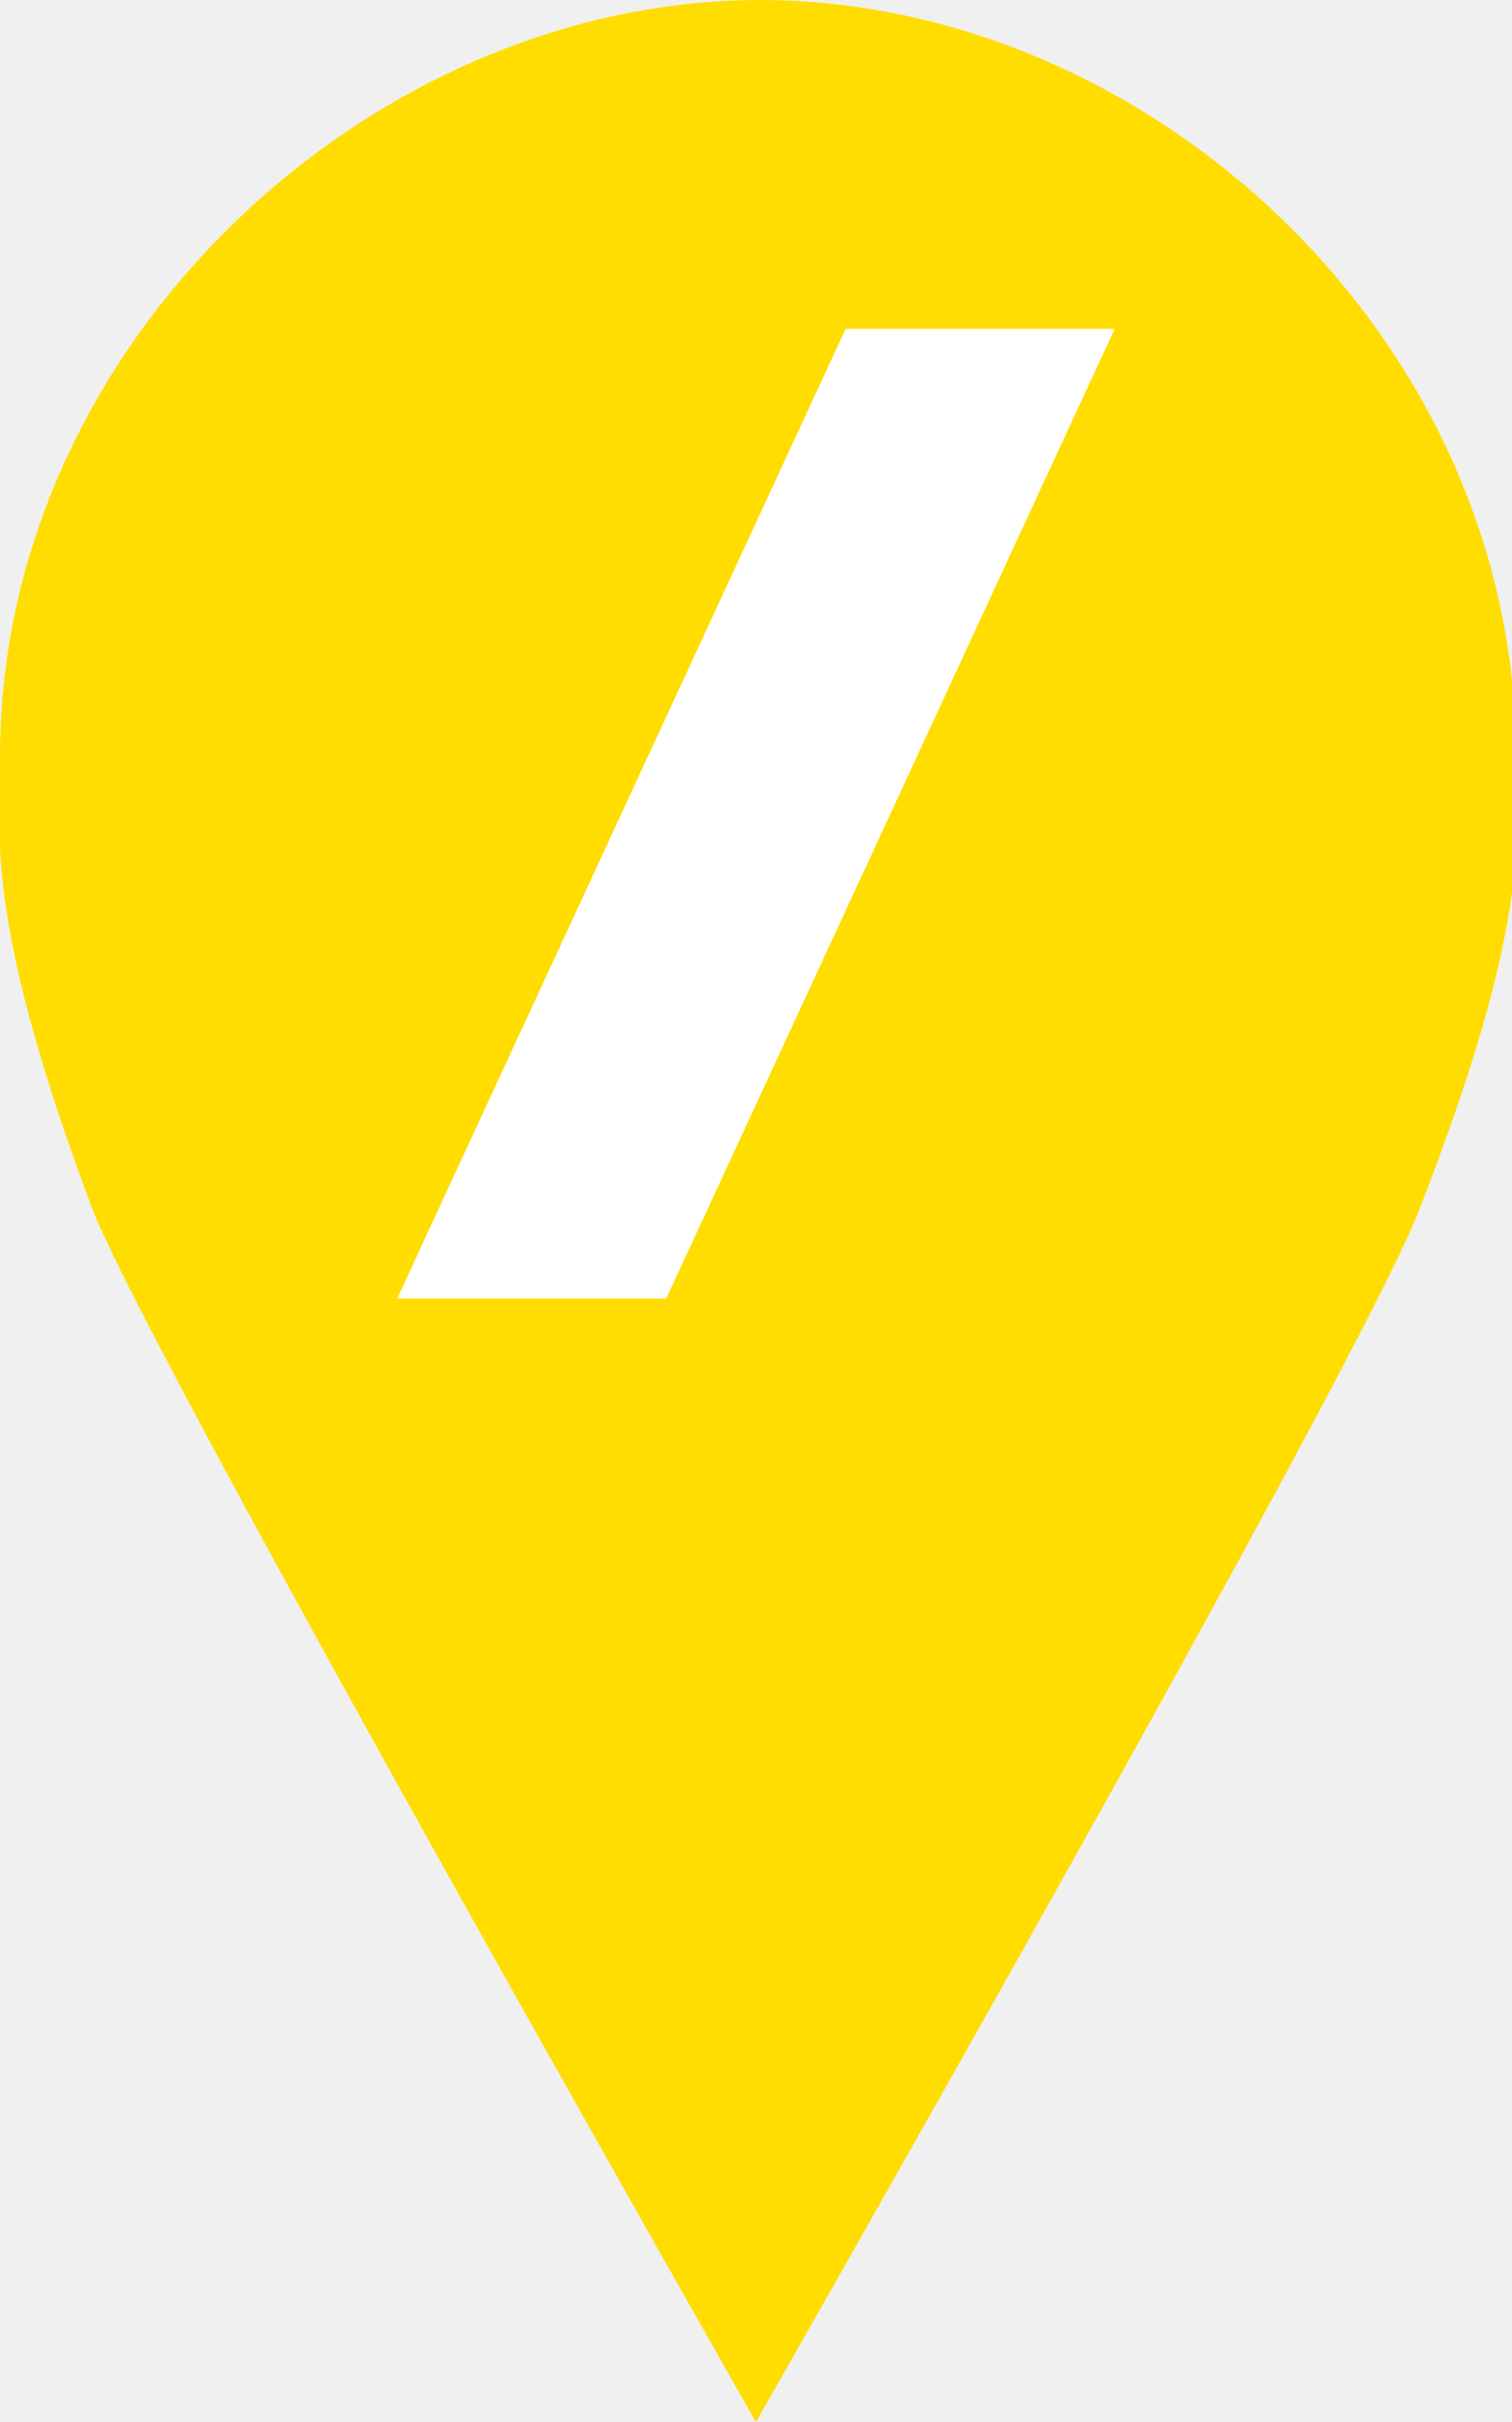
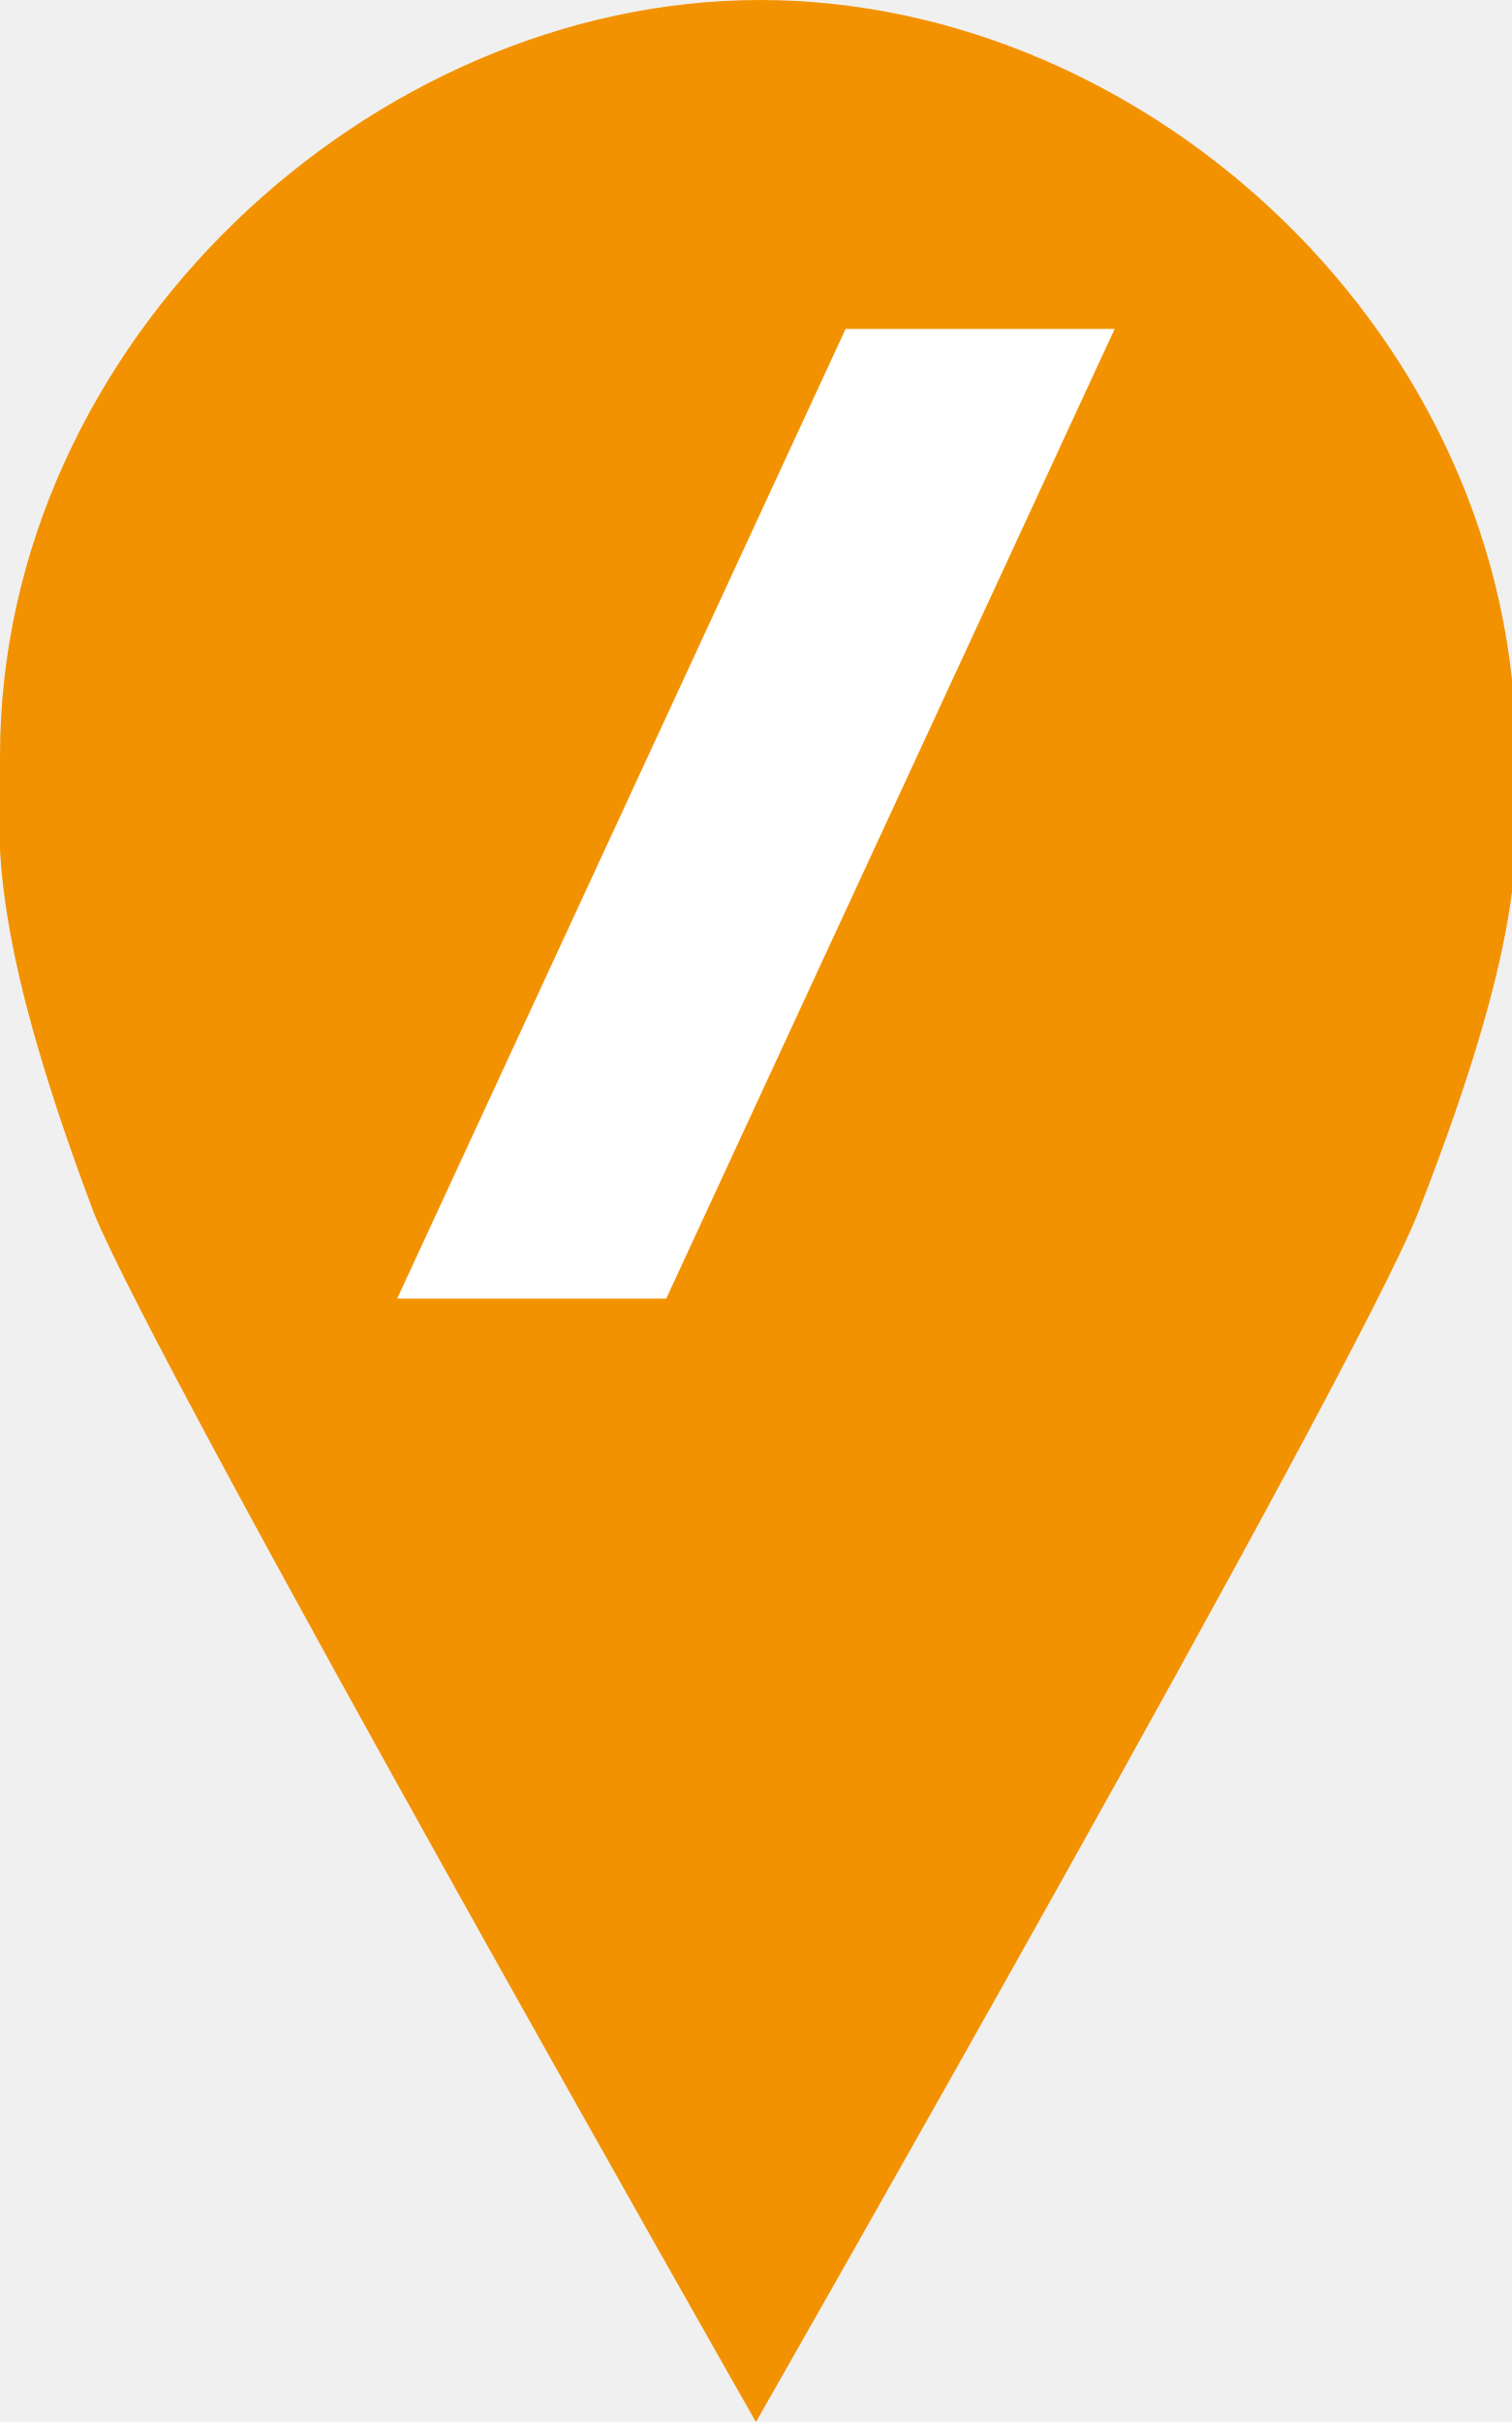
<svg xmlns="http://www.w3.org/2000/svg" version="1.1" id="Ebene_1" x="0px" y="0px" viewBox="0 0 35.4 56.7" style="enable-background:new 0 0 35.4 56.7;" xml:space="preserve">
  <style type="text/css">
- 	.st0{fill:#1EA64A;}
- 	.st1{fill:#AFCA0B;}
- 	.st2{fill:#E30613;}
- 	.st3{fill:#FFFFFF;}
- 	.st4{fill:#FFDD00;}
- 	.st5{fill:#F39200;}
- 	.st6{fill:#16BAE7;}
- 	.st7{fill:none;}
- 	.st8{font-family:'ArialMT';}
- 	.st9{font-size:12px;}
+ 	.st0{fill:#F39200;}
+ 	.st1{fill:#FFFFFF;}
+ 	.st2{font-family:'ArialMT';}
+ 	.st3{font-size:12px;}
</style>
  <g>
-     <path class="st4" d="M35.5,17.7C35.5,7.9,26.9,0,17.8,0S0,8,0,17.7c0,1.8-0.4,3.8,2.2,10.7c1.5,3.7,15.5,28.3,15.5,28.3   s14-24.5,15.5-28.3C35.9,21.5,35.5,19.6,35.5,17.7z" />
+     <path class="st0" d="M35.5,17.7C35.5,7.9,26.9,0,17.8,0S0,8,0,17.7c0,1.8-0.4,3.8,2.2,10.7c1.5,3.7,15.5,28.3,15.5,28.3   s14-24.5,15.5-28.3C35.9,21.5,35.5,19.6,35.5,17.7z" />
  </g>
-   <path class="st3" d="M15.6,30.4H9.3L19.8,7.7h6.3L15.6,30.4z" />
-   <text transform="matrix(1 0 0 1 16.0334 0)" class="st8 st9"> </text>
+   <path class="st1" d="M15.6,30.4H9.3L19.8,7.7h6.3L15.6,30.4z" />
+   <text transform="matrix(1 0 0 1 16.0334 0)" class="st2 st3"> </text>
</svg>
